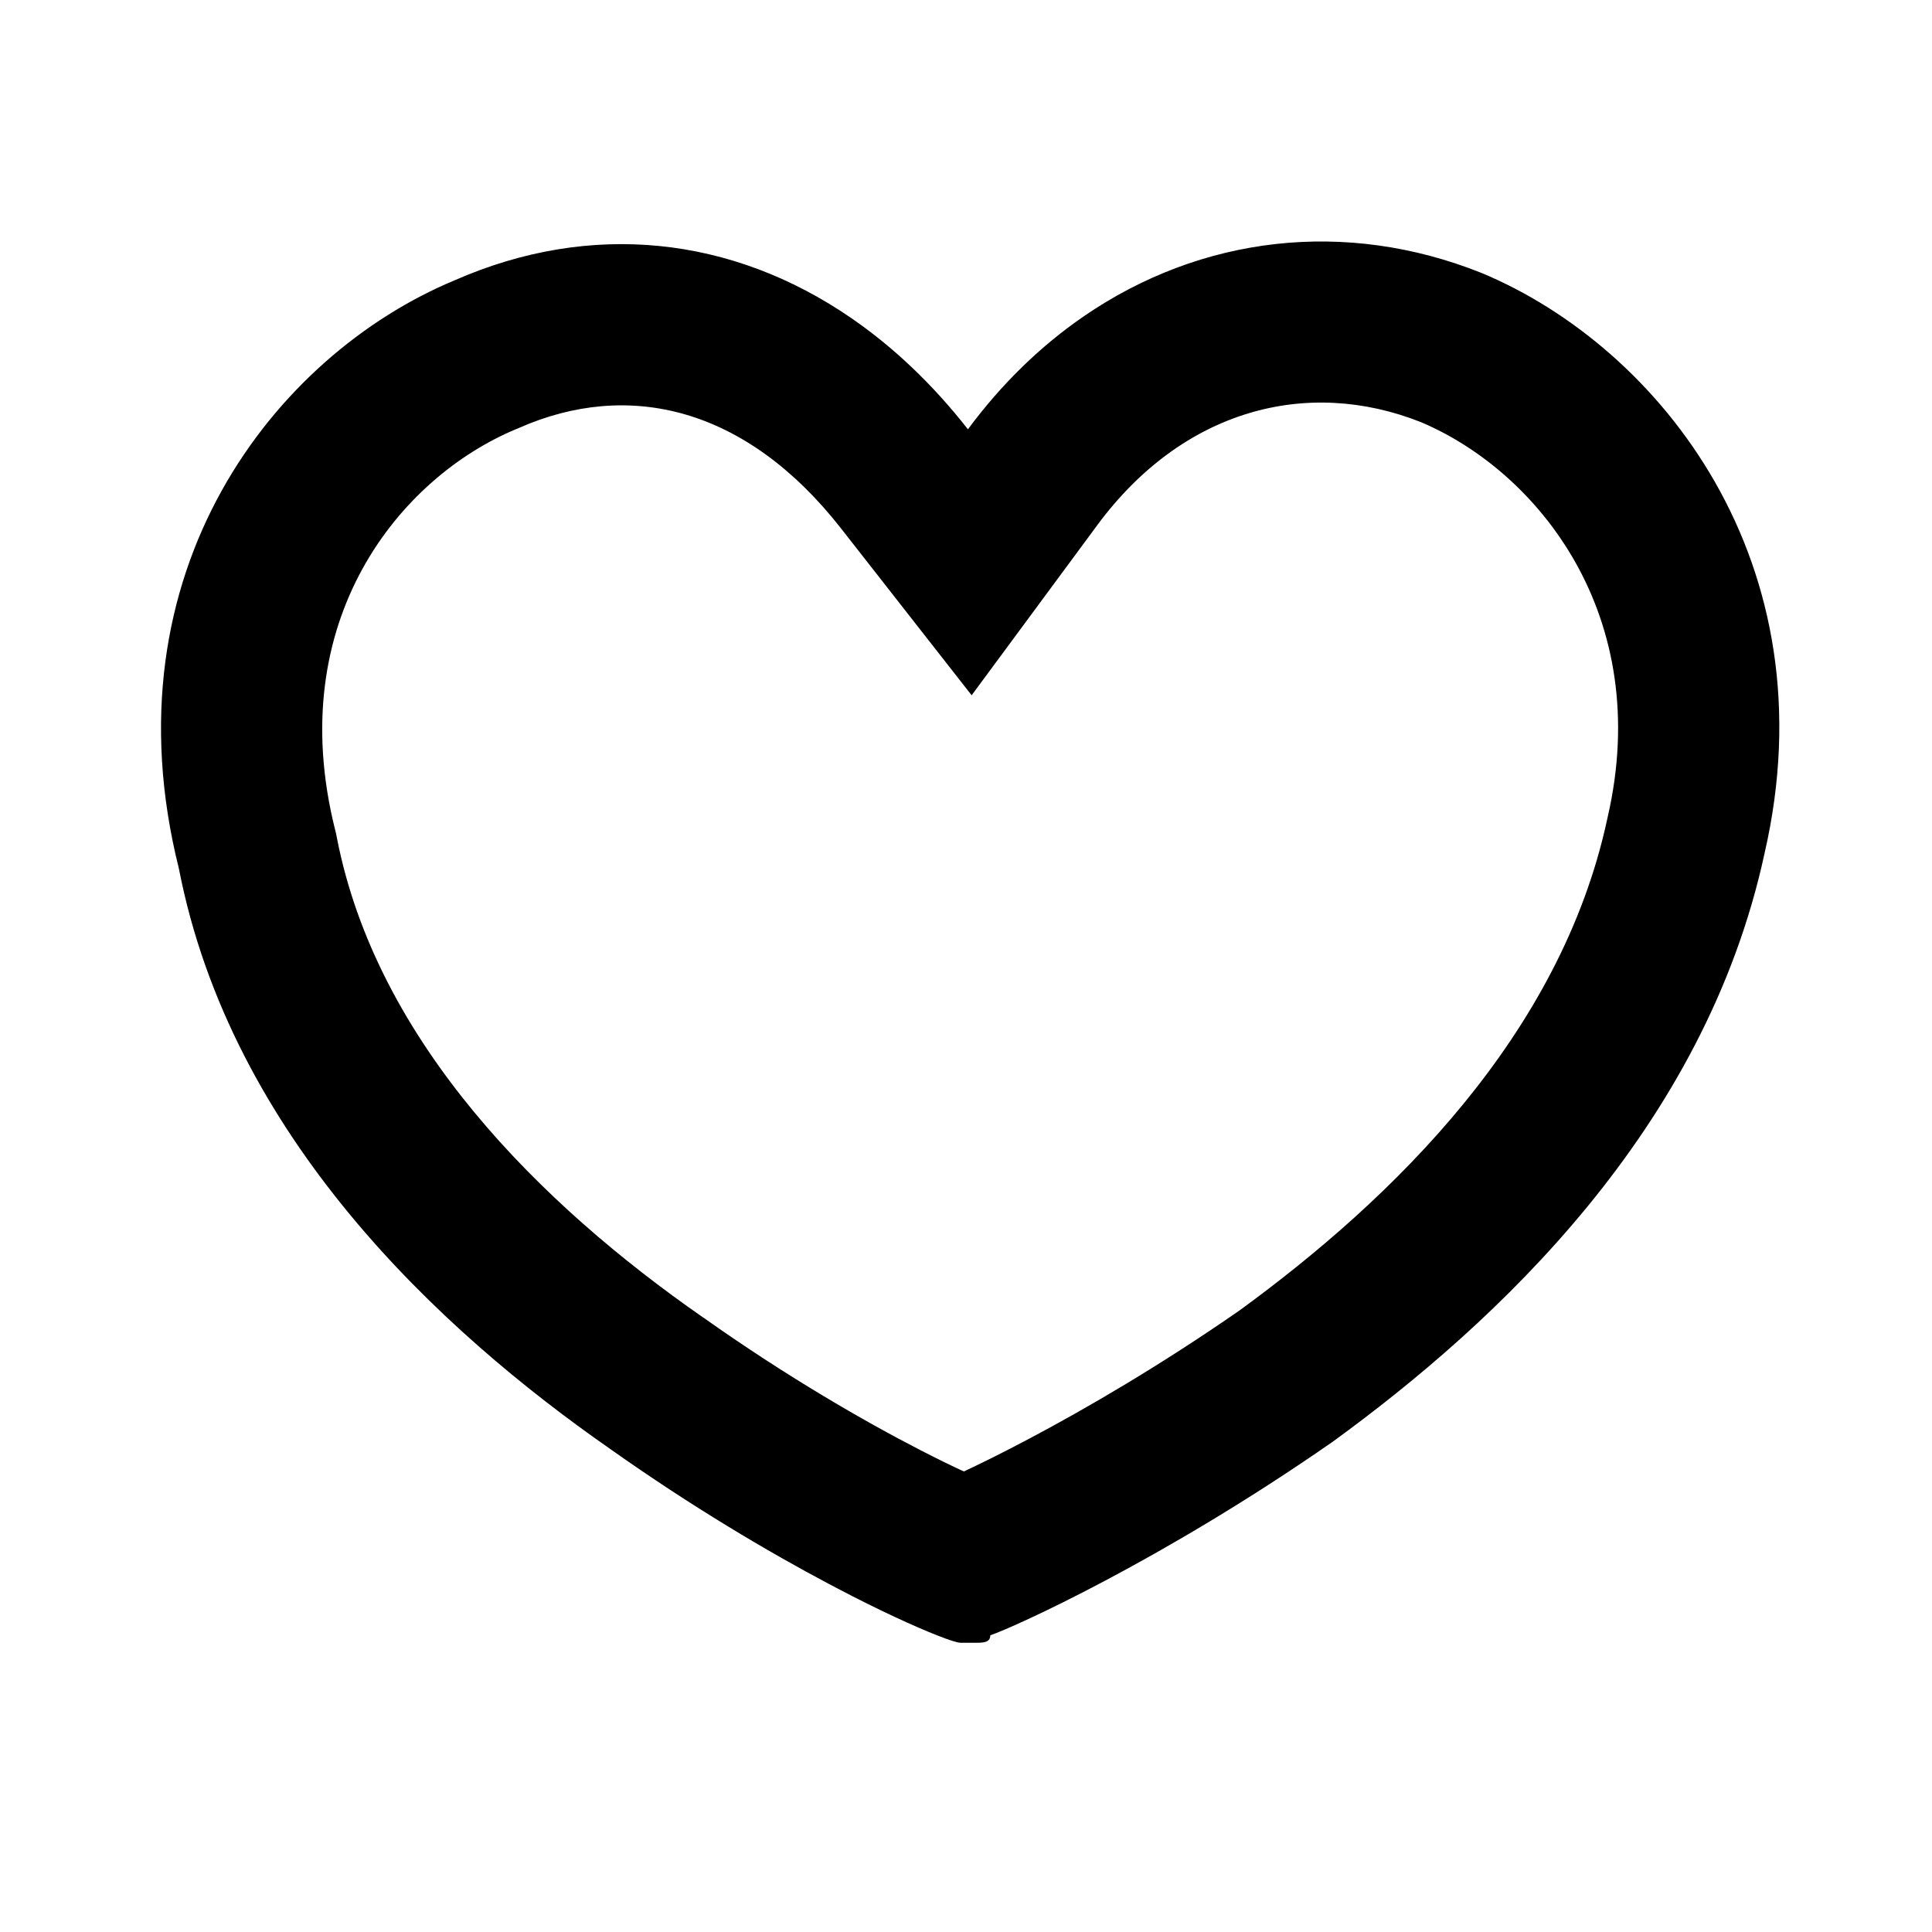
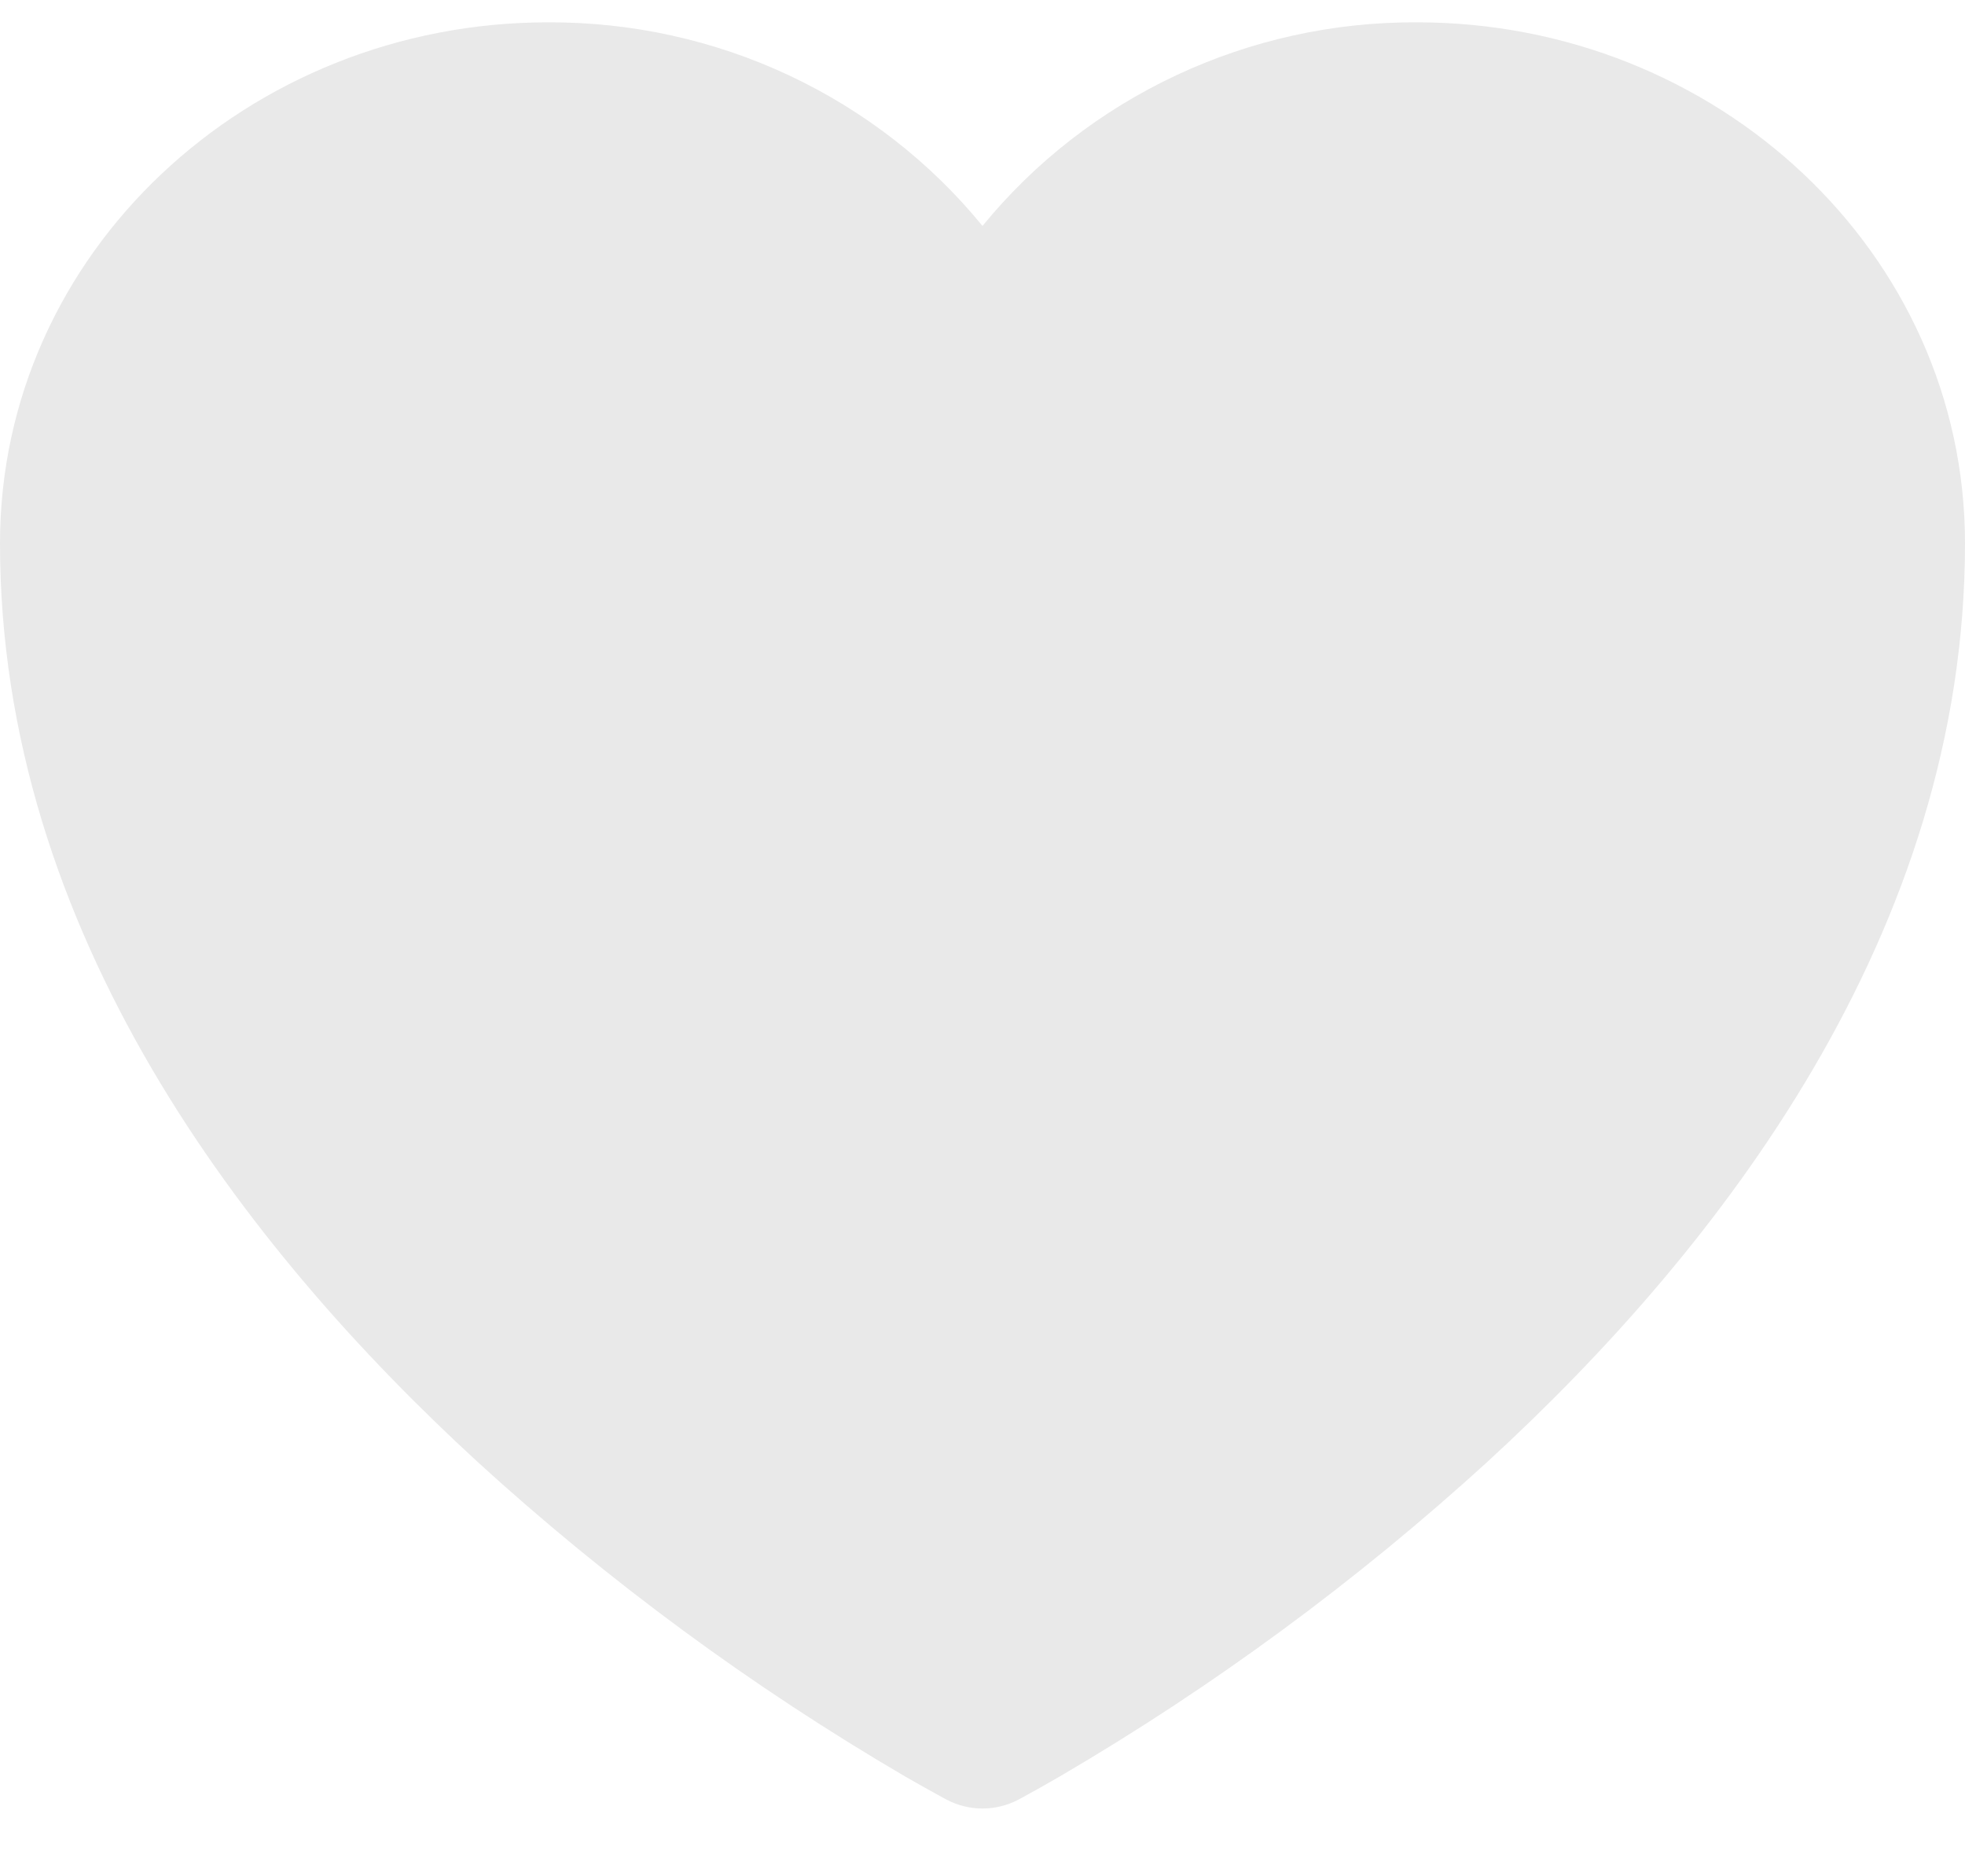
- <svg xmlns="http://www.w3.org/2000/svg" width="24" height="24" viewBox="0 0 24 24" fill="none">
-   <path fill-rule="evenodd" clip-rule="evenodd" d="M10.567 3.946C9.097 2.938 7.345 2.735 5.643 3.484C3.424 4.409 1.297 7.09 2.222 10.789C2.869 14.119 5.458 16.523 7.585 18.003C8.594 18.717 9.546 19.279 10.302 19.679C10.333 19.696 10.364 19.712 10.395 19.728C10.936 20.012 11.369 20.208 11.639 20.314C11.795 20.376 11.896 20.407 11.932 20.407H12.117C12.209 20.407 12.302 20.407 12.302 20.314C12.579 20.222 14.428 19.39 16.555 17.91C18.59 16.43 21.179 14.026 21.919 10.604C22.751 6.998 20.624 4.316 18.405 3.391C16.711 2.714 14.918 2.93 13.462 3.93C12.931 4.295 12.444 4.765 12.024 5.333C11.585 4.772 11.094 4.307 10.567 3.946ZM15.396 16.28C17.314 14.882 19.386 12.855 19.964 10.182L19.967 10.168L19.97 10.155C20.548 7.651 19.107 5.858 17.649 5.243C16.236 4.684 14.694 5.086 13.632 6.522L12.07 8.637L10.449 6.566C9.262 5.049 7.802 4.719 6.449 5.315L6.431 5.323L6.413 5.33C4.968 5.932 3.512 7.704 4.162 10.304L4.175 10.356L4.185 10.408C4.68 12.951 6.723 14.966 8.727 16.361L8.734 16.366L8.741 16.37C9.766 17.096 10.724 17.649 11.437 18.016C11.641 18.121 11.821 18.209 11.973 18.279C12.164 18.19 12.443 18.054 12.798 17.865C13.498 17.494 14.415 16.961 15.396 16.28Z" fill="black" />
+ <svg xmlns="http://www.w3.org/2000/svg" width="22" height="21" viewBox="0 0 22 21" fill="none">
+   <path d="M10.6 20.151L10.592 20.147L10.567 20.134C10.422 20.055 10.277 19.974 10.135 19.892C8.417 18.887 6.812 17.706 5.347 16.369C2.751 13.984 0 10.444 0 6.084C0 2.83 2.78 0.25 6.135 0.25C7.068 0.246 7.99 0.448 8.832 0.843C9.674 1.238 10.415 1.814 11 2.53C11.585 1.814 12.326 1.238 13.169 0.843C14.011 0.448 14.933 0.245 15.866 0.25C19.22 0.25 22 2.83 22 6.084C22 10.445 19.249 13.985 16.653 16.368C15.188 17.705 13.583 18.886 11.865 19.891C11.723 19.974 11.578 20.055 11.433 20.134L11.408 20.147L11.4 20.152L11.397 20.153C11.275 20.217 11.138 20.25 11 20.25C10.862 20.25 10.725 20.217 10.603 20.153L10.6 20.151Z" fill="#E9E9E9" />
</svg>
